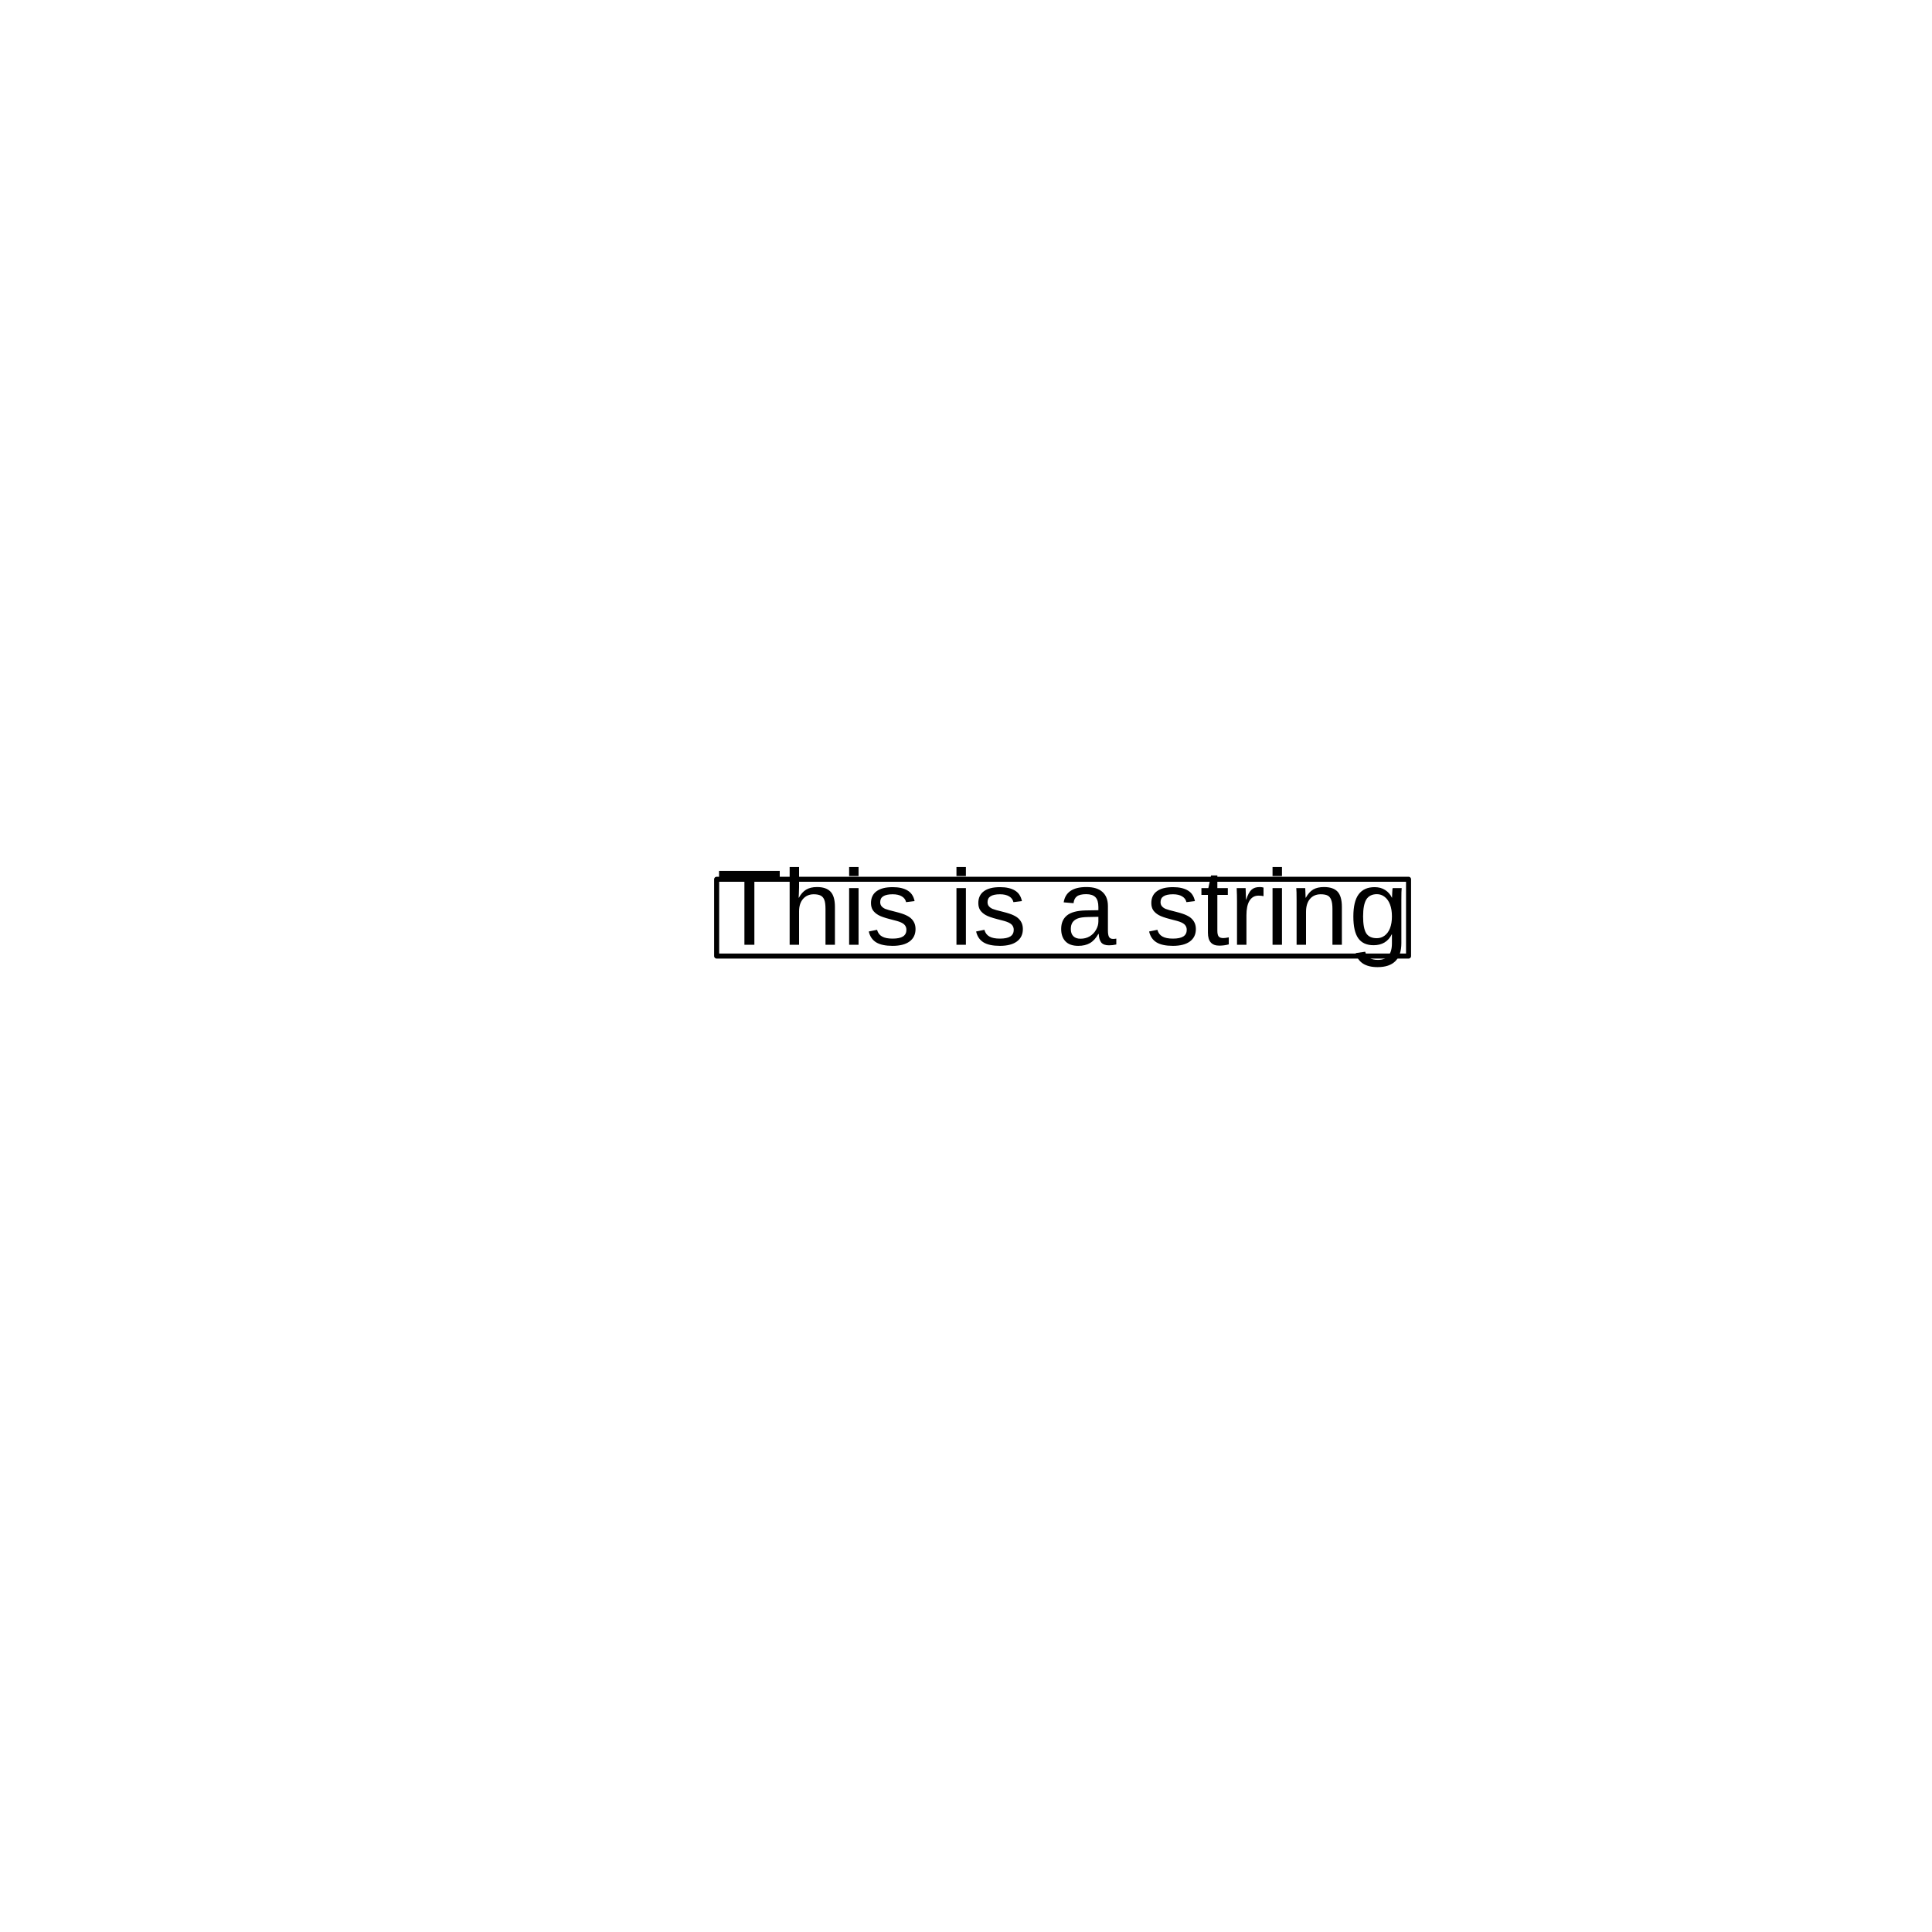
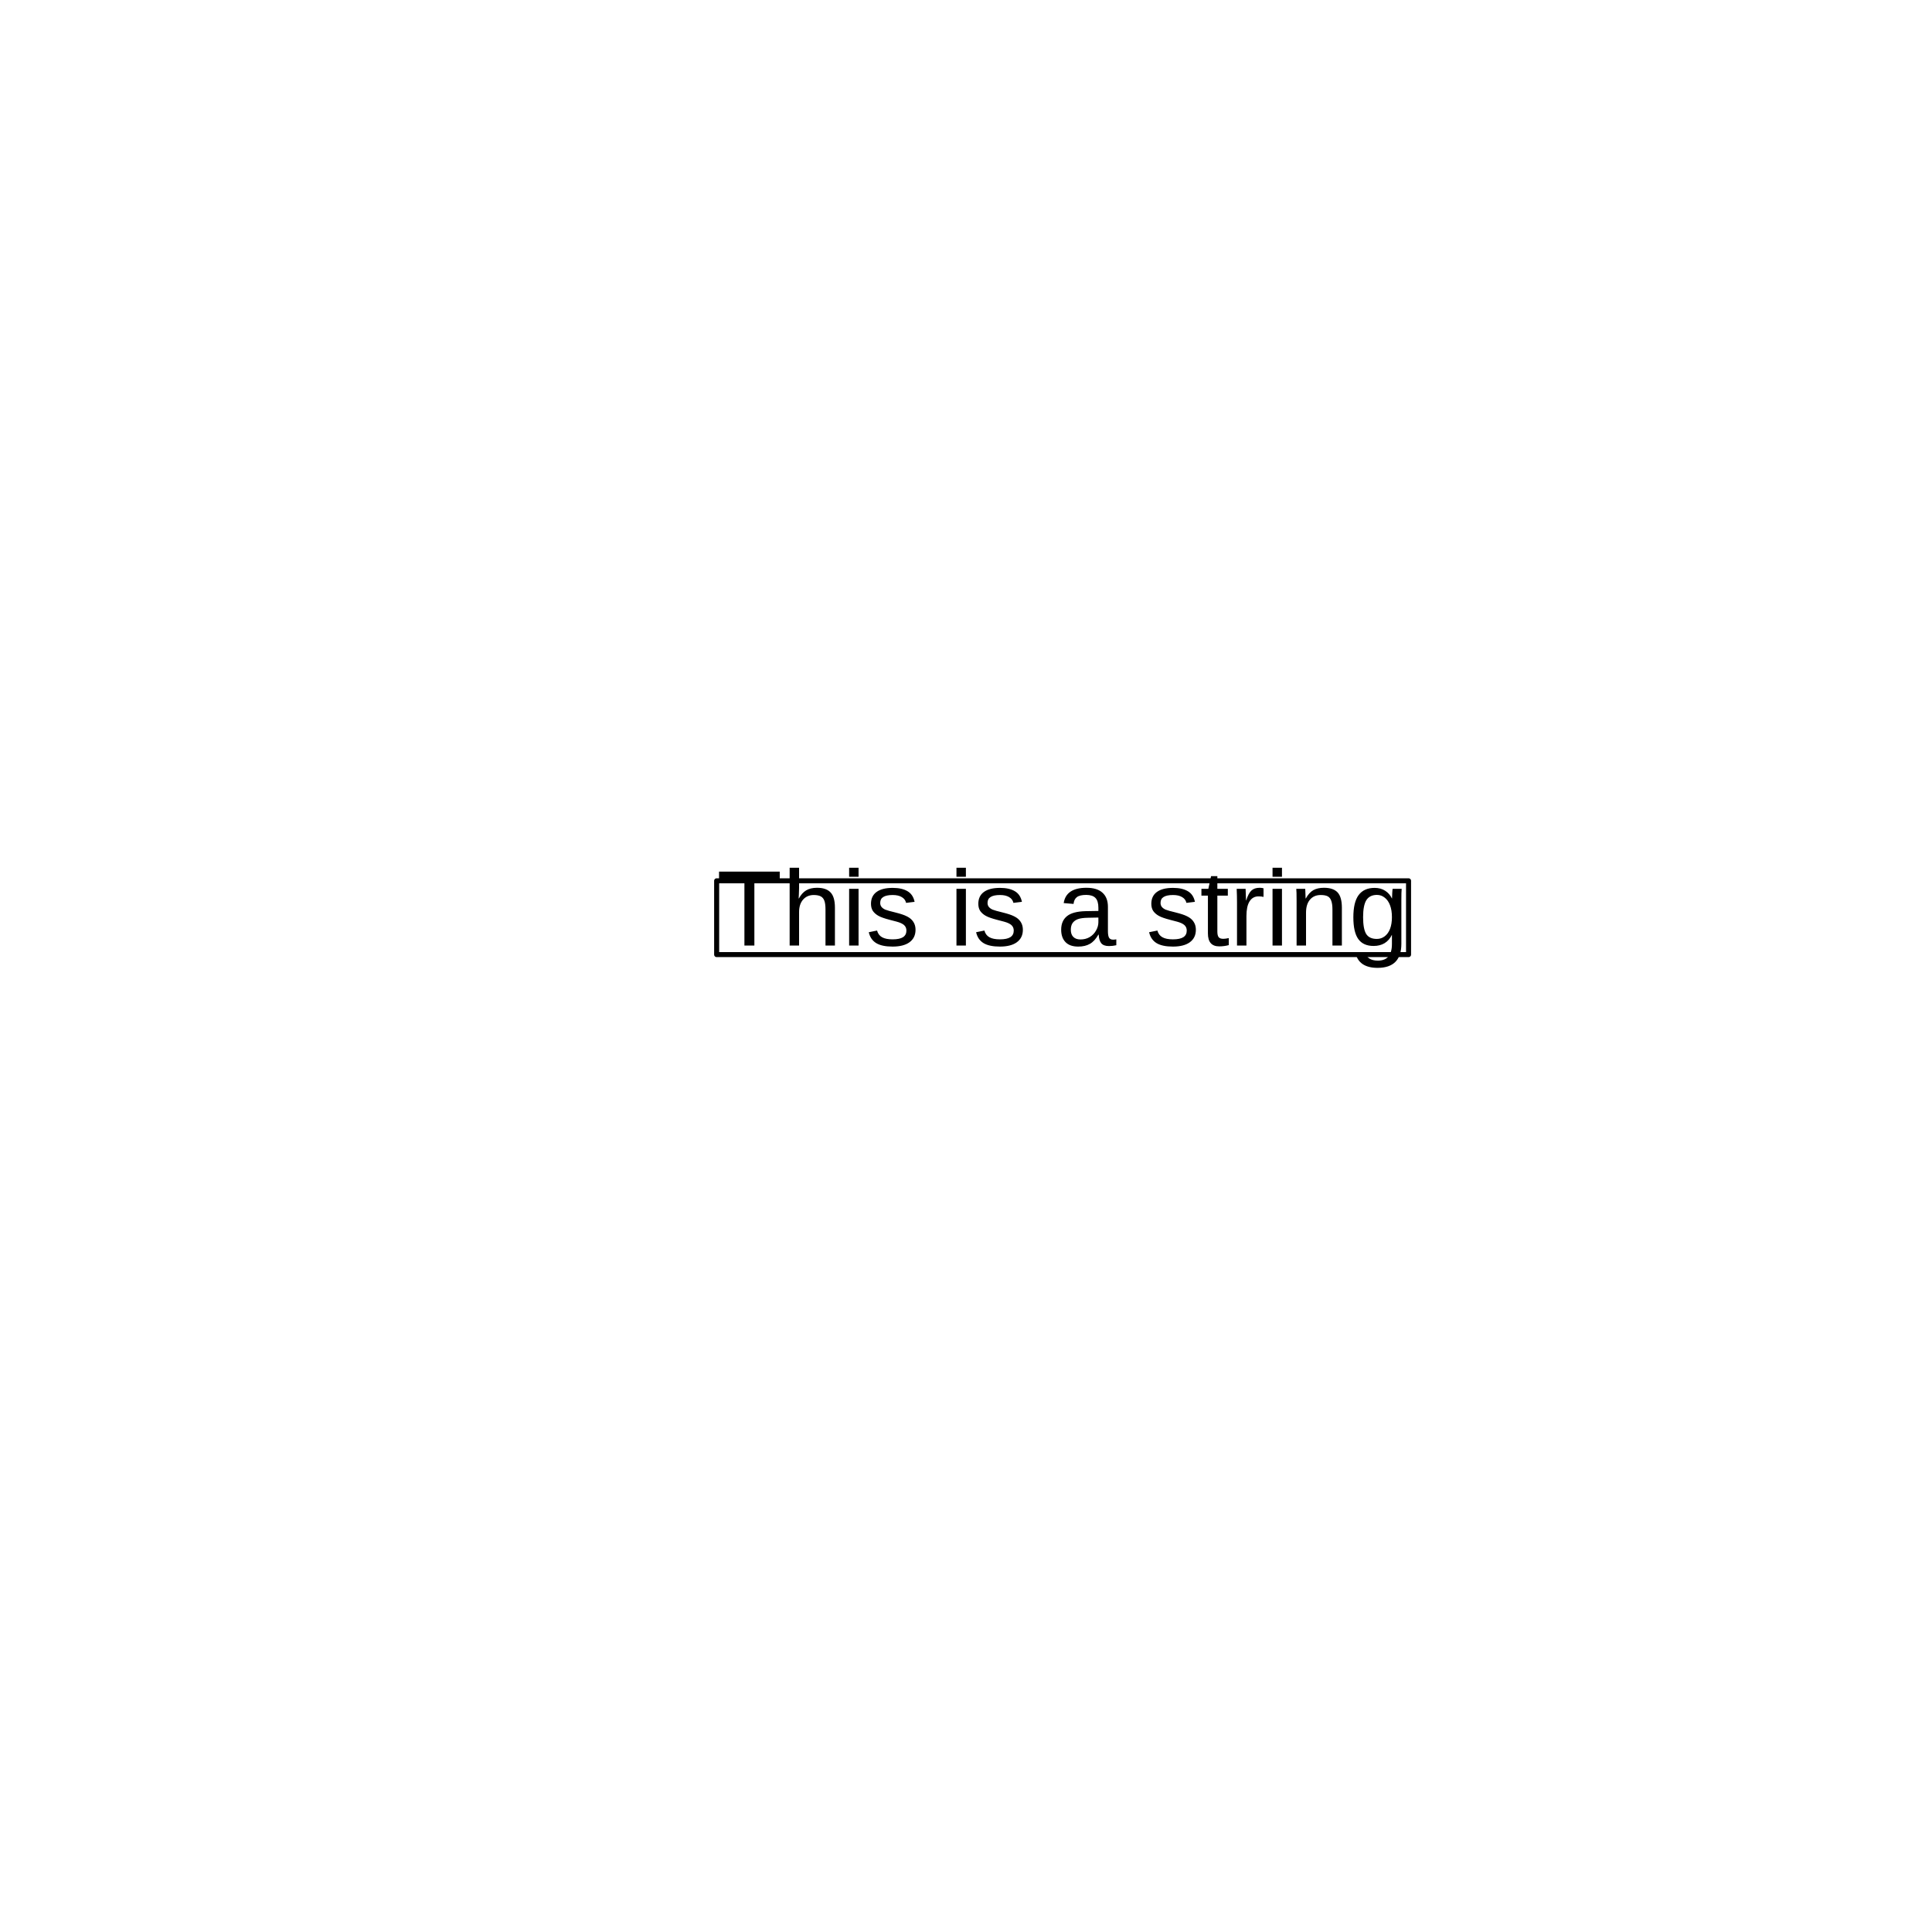
<svg xmlns="http://www.w3.org/2000/svg" viewBox="0 0 288.00 288.00">
  <defs>
    <style type="text/css">
    line, polyline, path, rect, circle {
      fill: none;
      stroke: #000000;
      stroke-linecap: round;
      stroke-linejoin: round;
      stroke-miterlimit: 10.00;
    }
  </style>
  </defs>
  <rect width="100%" height="100%" style="stroke: none; fill: #FFFFFF;" />
  <defs>
    <clipPath id="cp1">
      <rect x="59.04" y="59.04" width="198.72" height="155.52" />
    </clipPath>
  </defs>
  <g clip-path="url(#cp1)">
-     <text x="106.83" y="140.84" style="font-size: 12.00pt; font-family: Arial;">This is a string</text>
+     <text x="106.83" y="140.95" style="font-size: 12.00pt; font-family: Arial;">This is a string</text>
  </g>
-   <rect x="106.83" y="131.07" width="103.14" height="11.45" style="stroke-width: 0.75;" clip-path="url(#cp1)" />
+   <rect x="106.83" y="131.30" width="103.14" height="11.00" style="stroke-width: 0.75;" clip-path="url(#cp1)" />
</svg>
